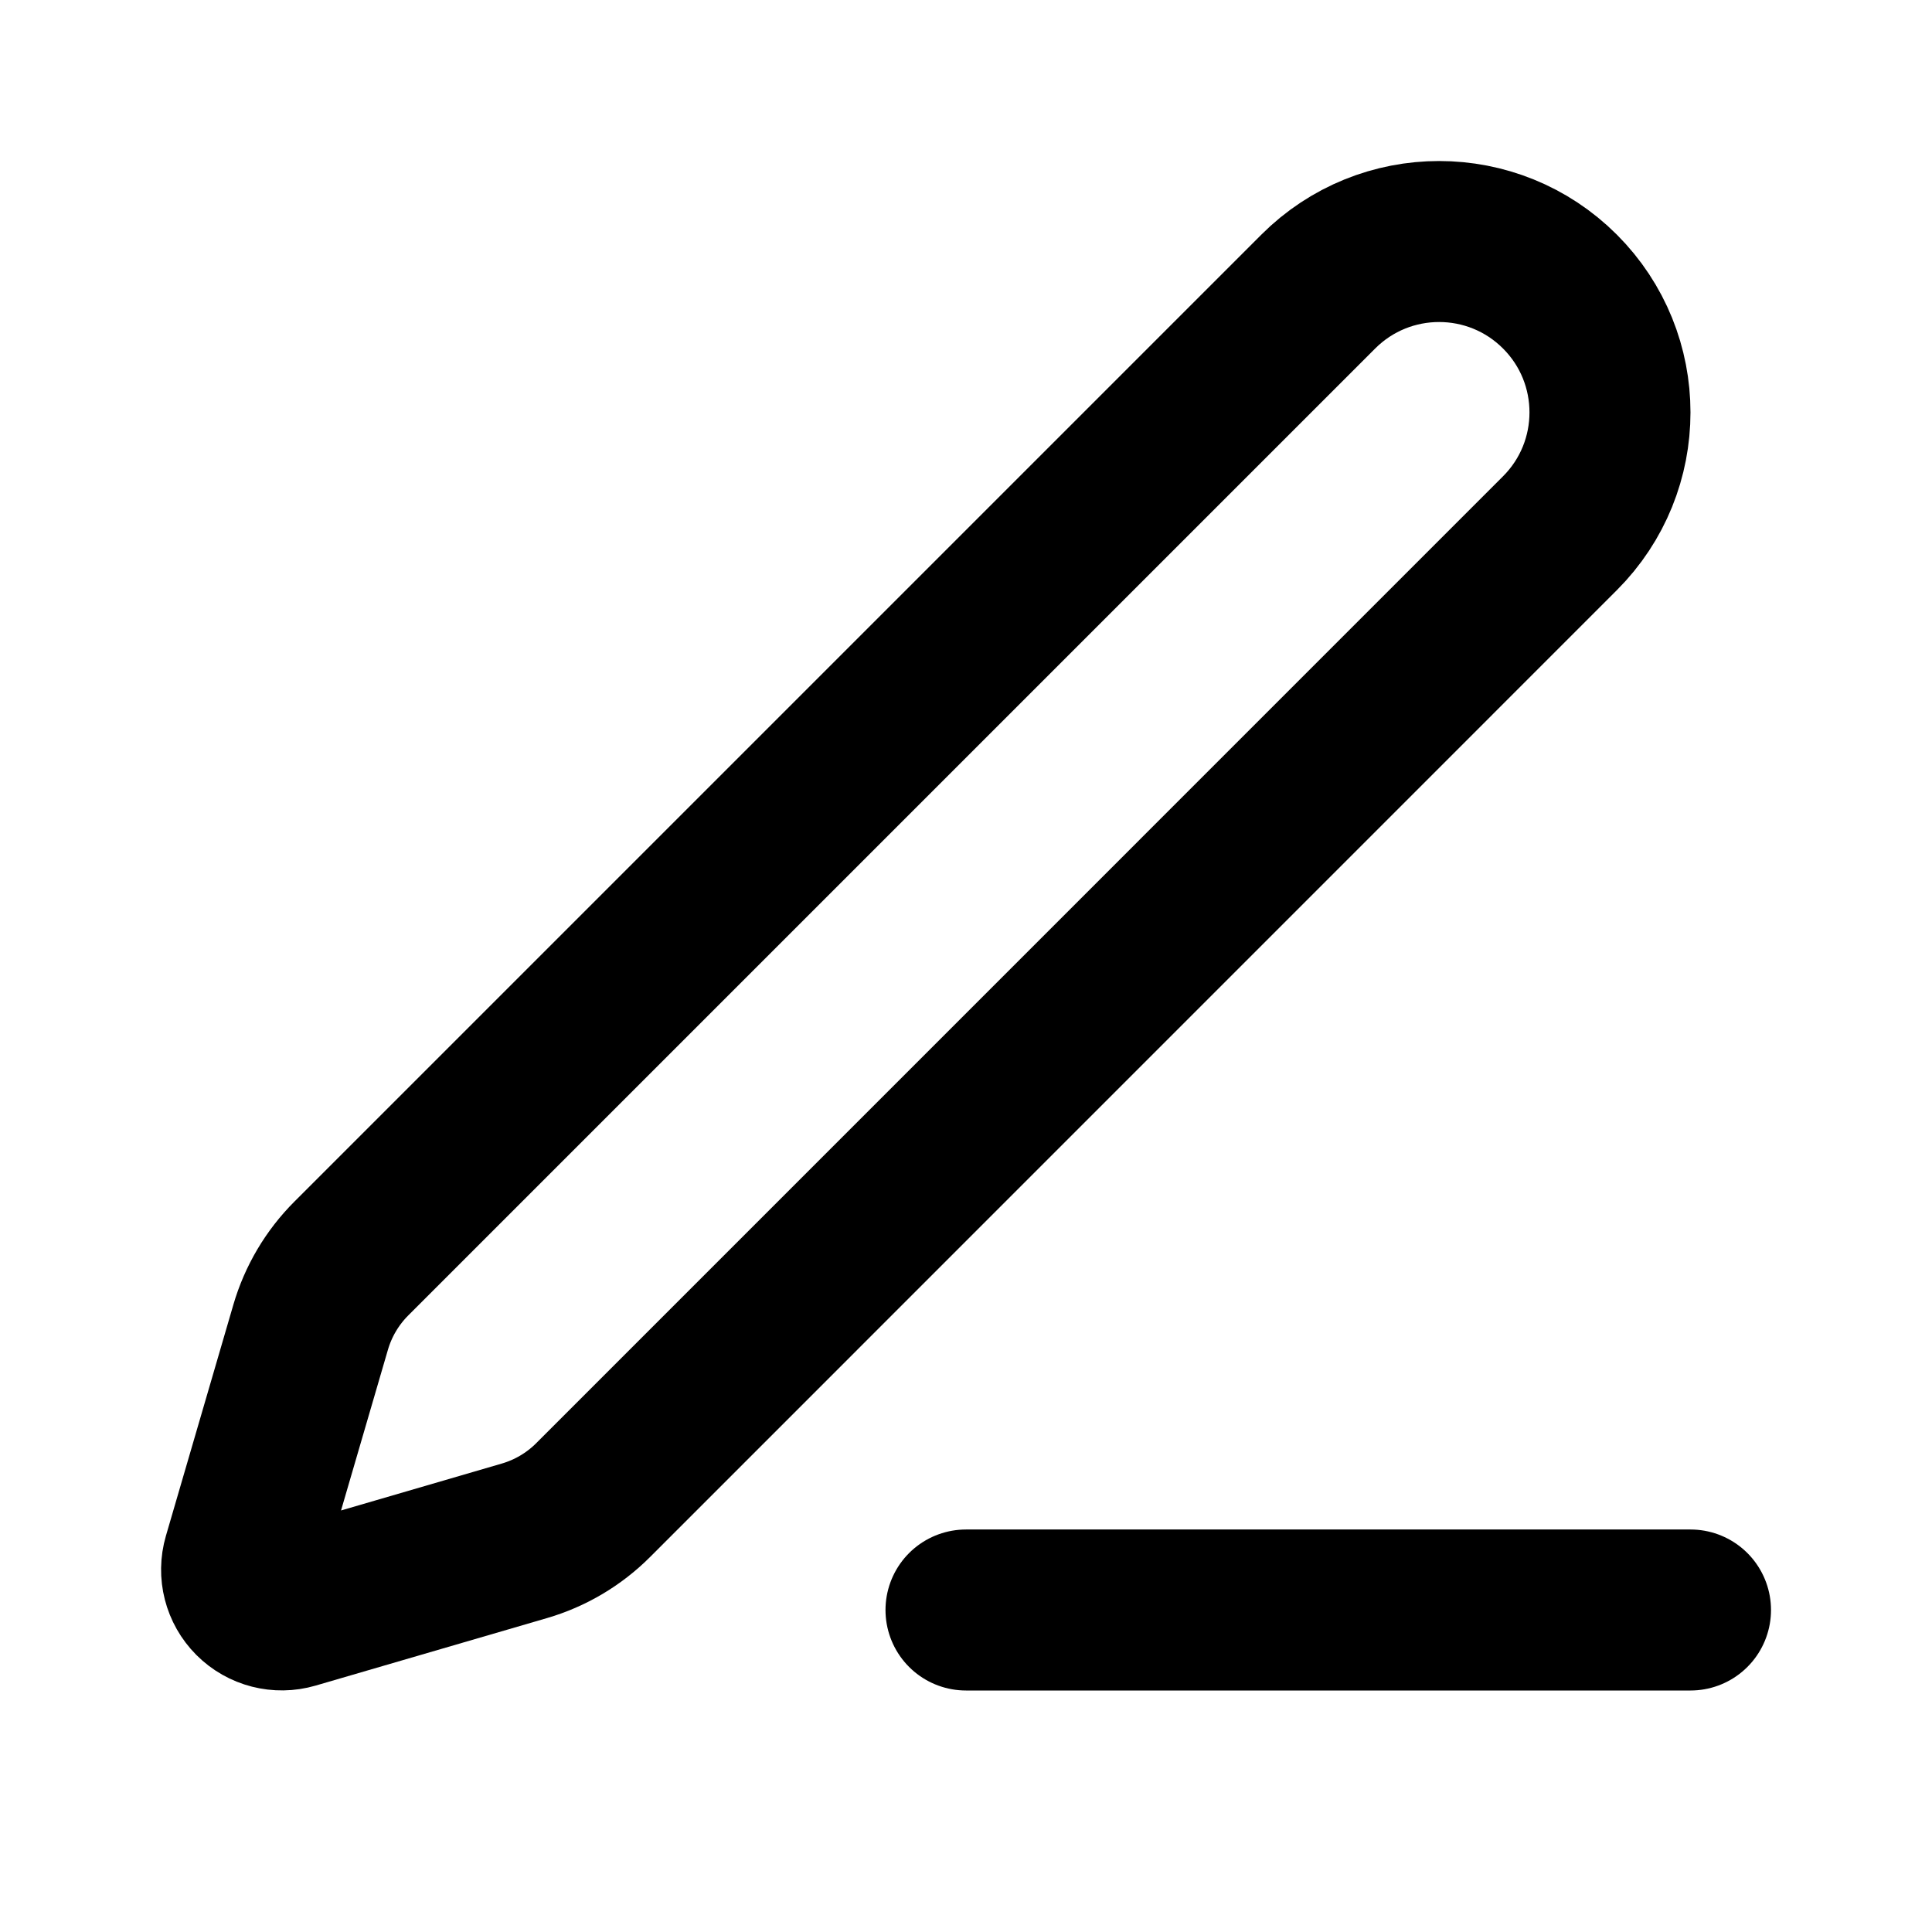
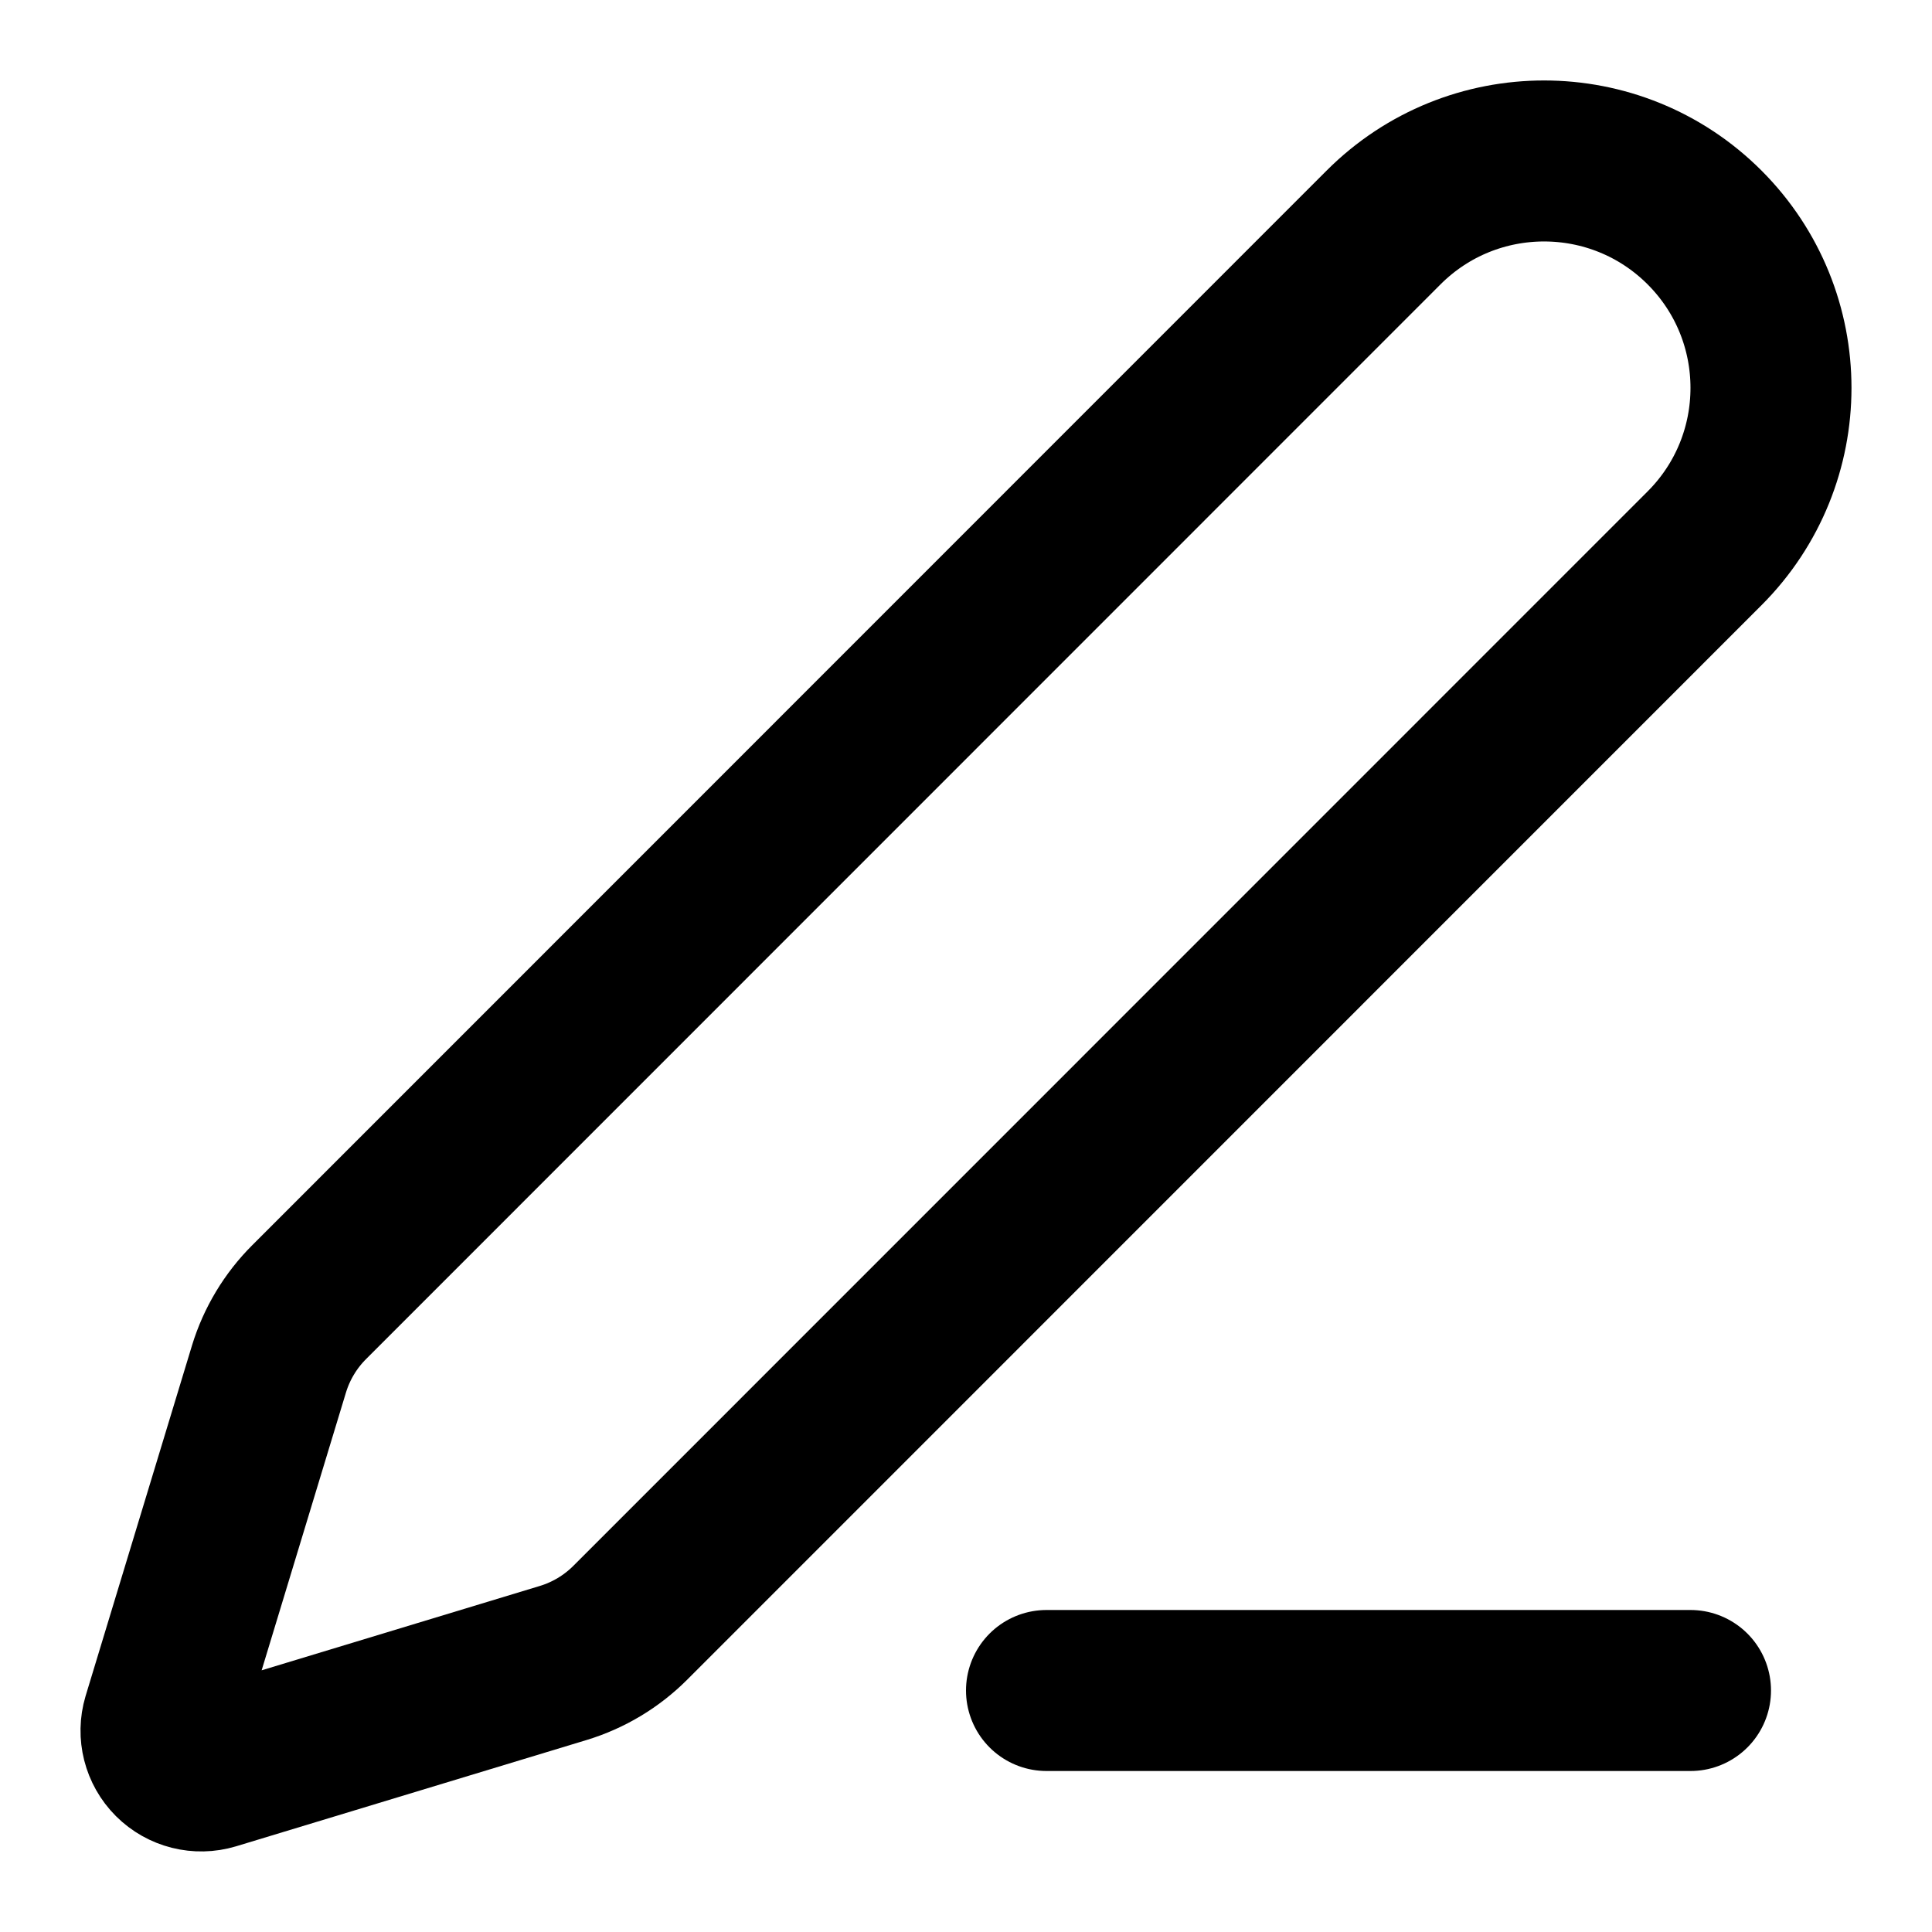
<svg xmlns="http://www.w3.org/2000/svg" width="24" height="24" viewBox="0 0 24 24" fill="none" stroke="currentColor" stroke-width="2" stroke-linecap="round" stroke-linejoin="round">
-   <path d="M12 20h9" />
-   <path d="M16.376 3.622a1 1 0 0 1 3.002 3.002L7.368 18.635a2 2 0 0 1-.855.506l-2.872.838a.5.5 0 0 1-.62-.62l.838-2.872a2 2 0 0 1 .506-.854z" />
+   <path d="M13 21h8" />
+   <path d="M21.174 6.812a1 1 0 0 0-3.986-3.987L3.842 16.174a2 2 0 0 0-.5.83l-1.321 4.352a.5.5 0 0 0 .623.622l4.353-1.32a2 2 0 0 0 .83-.497z" />
</svg>
